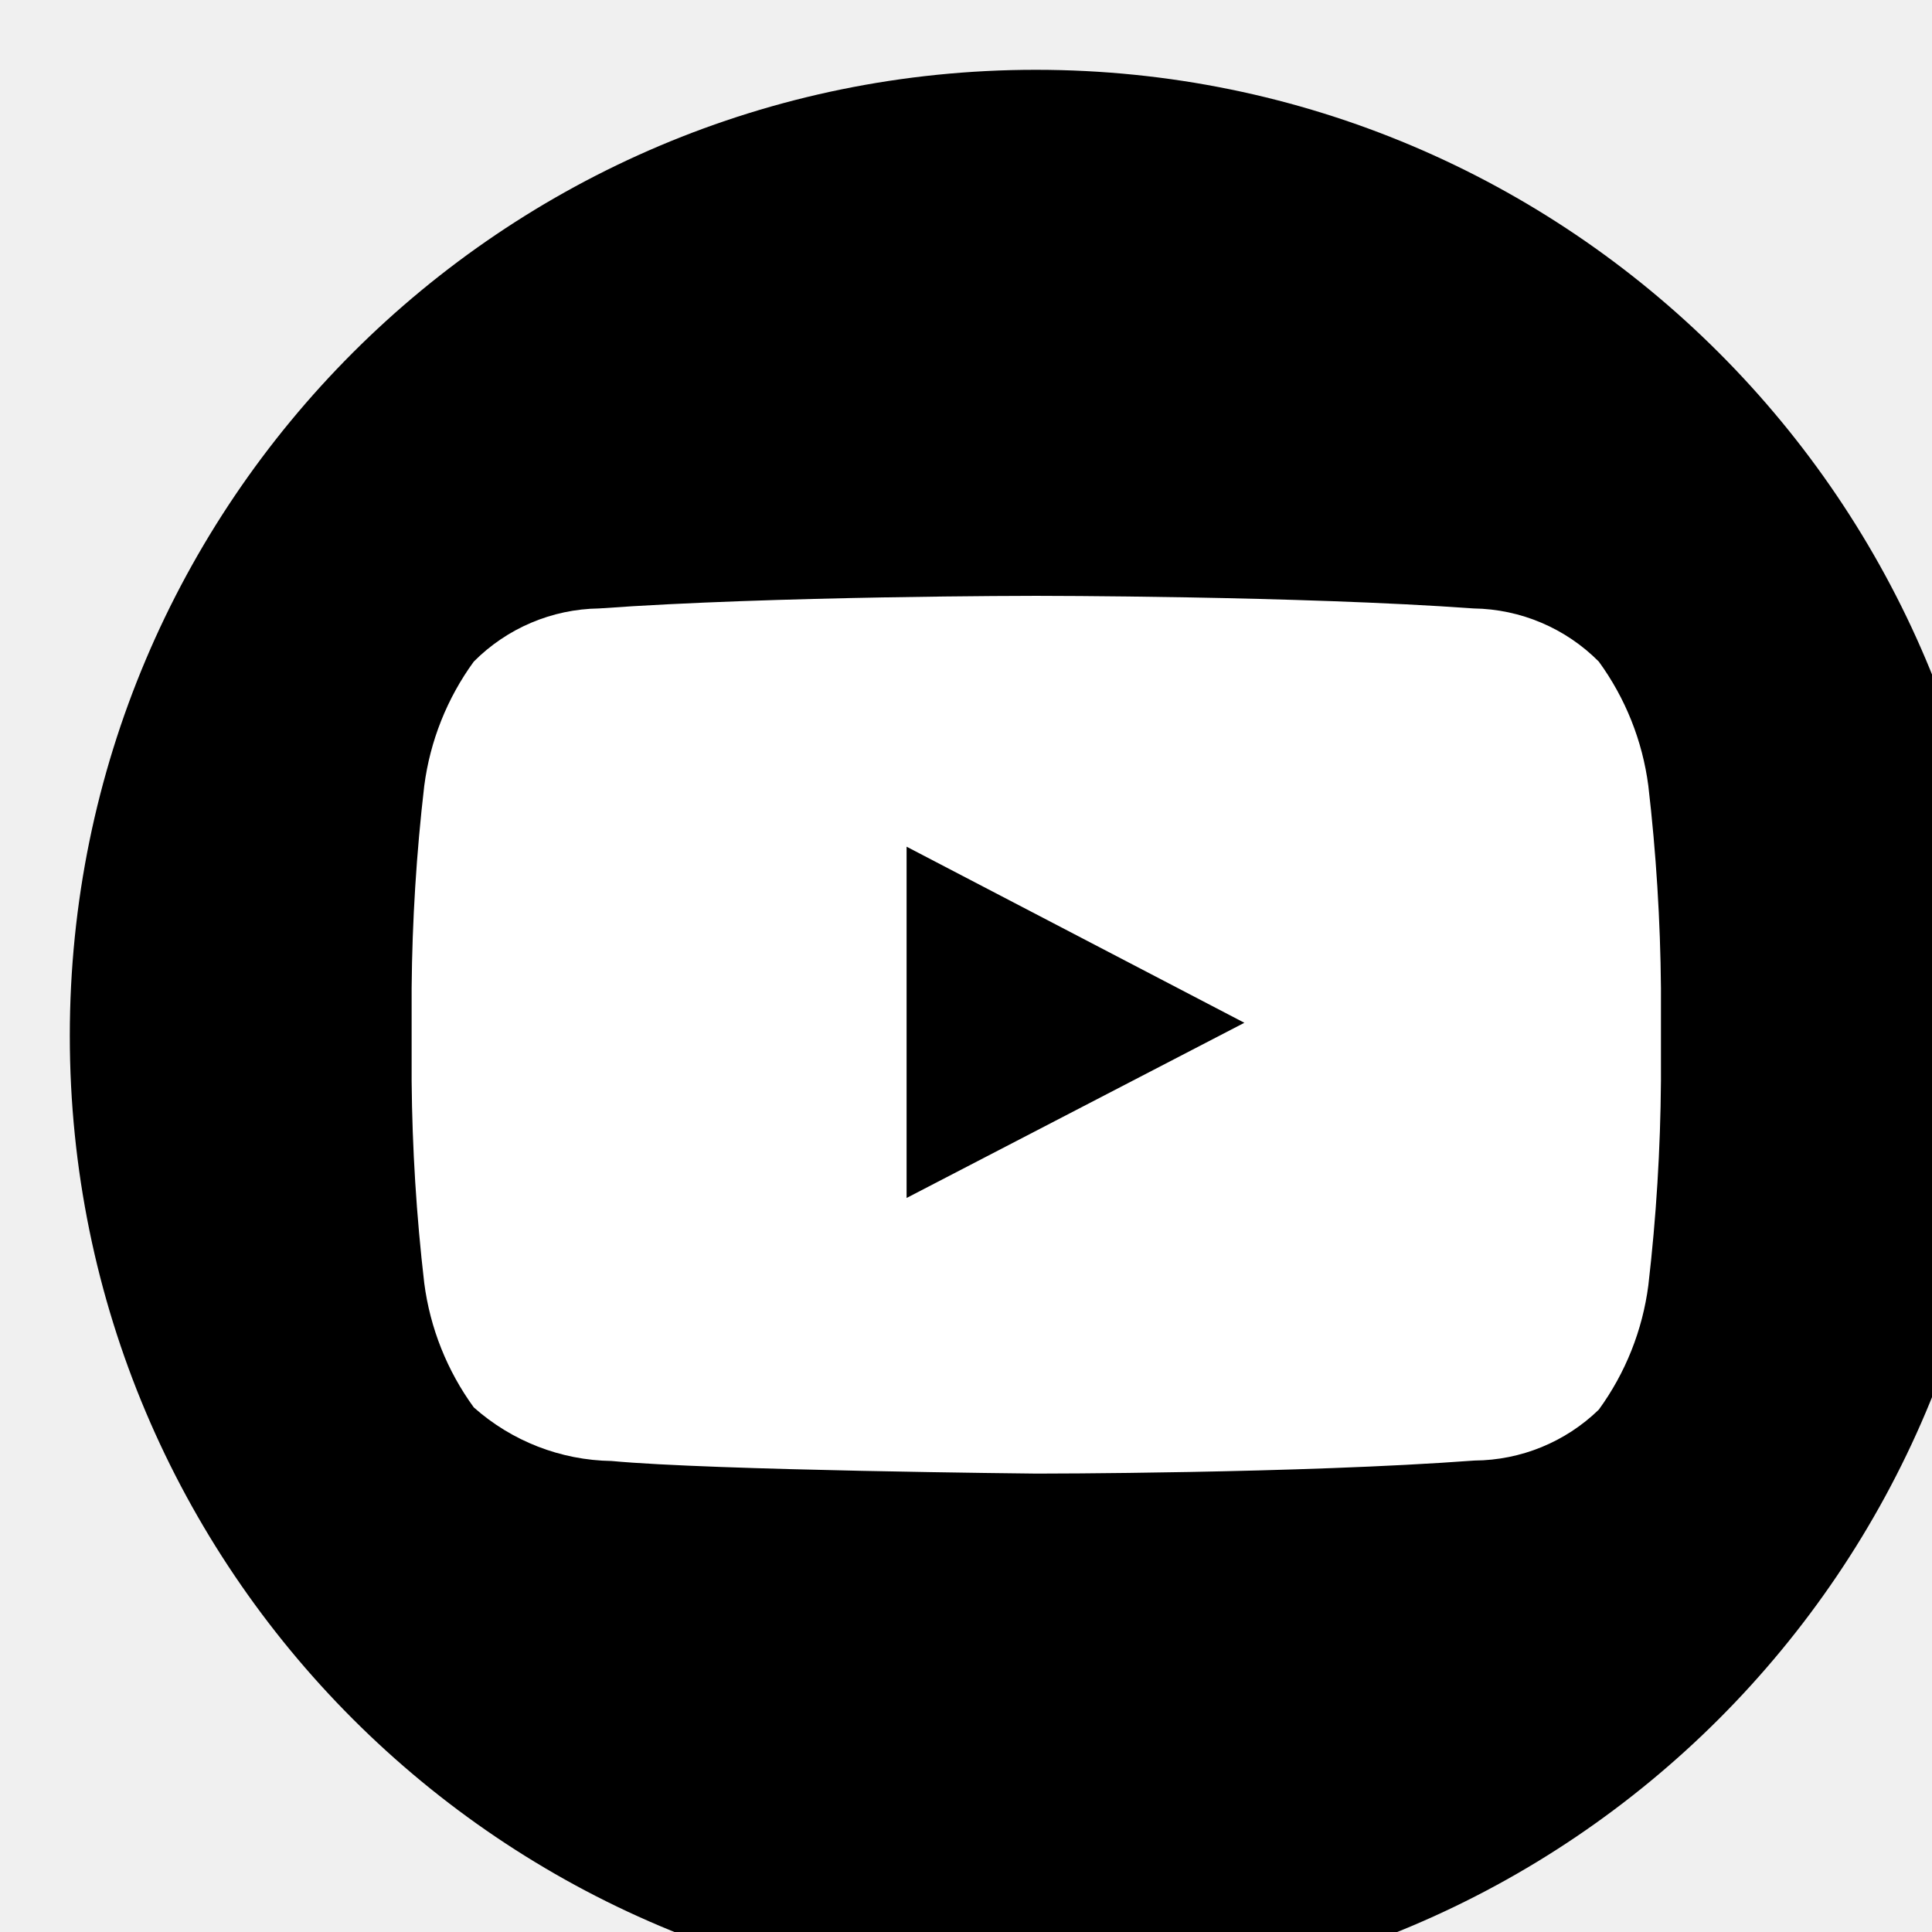
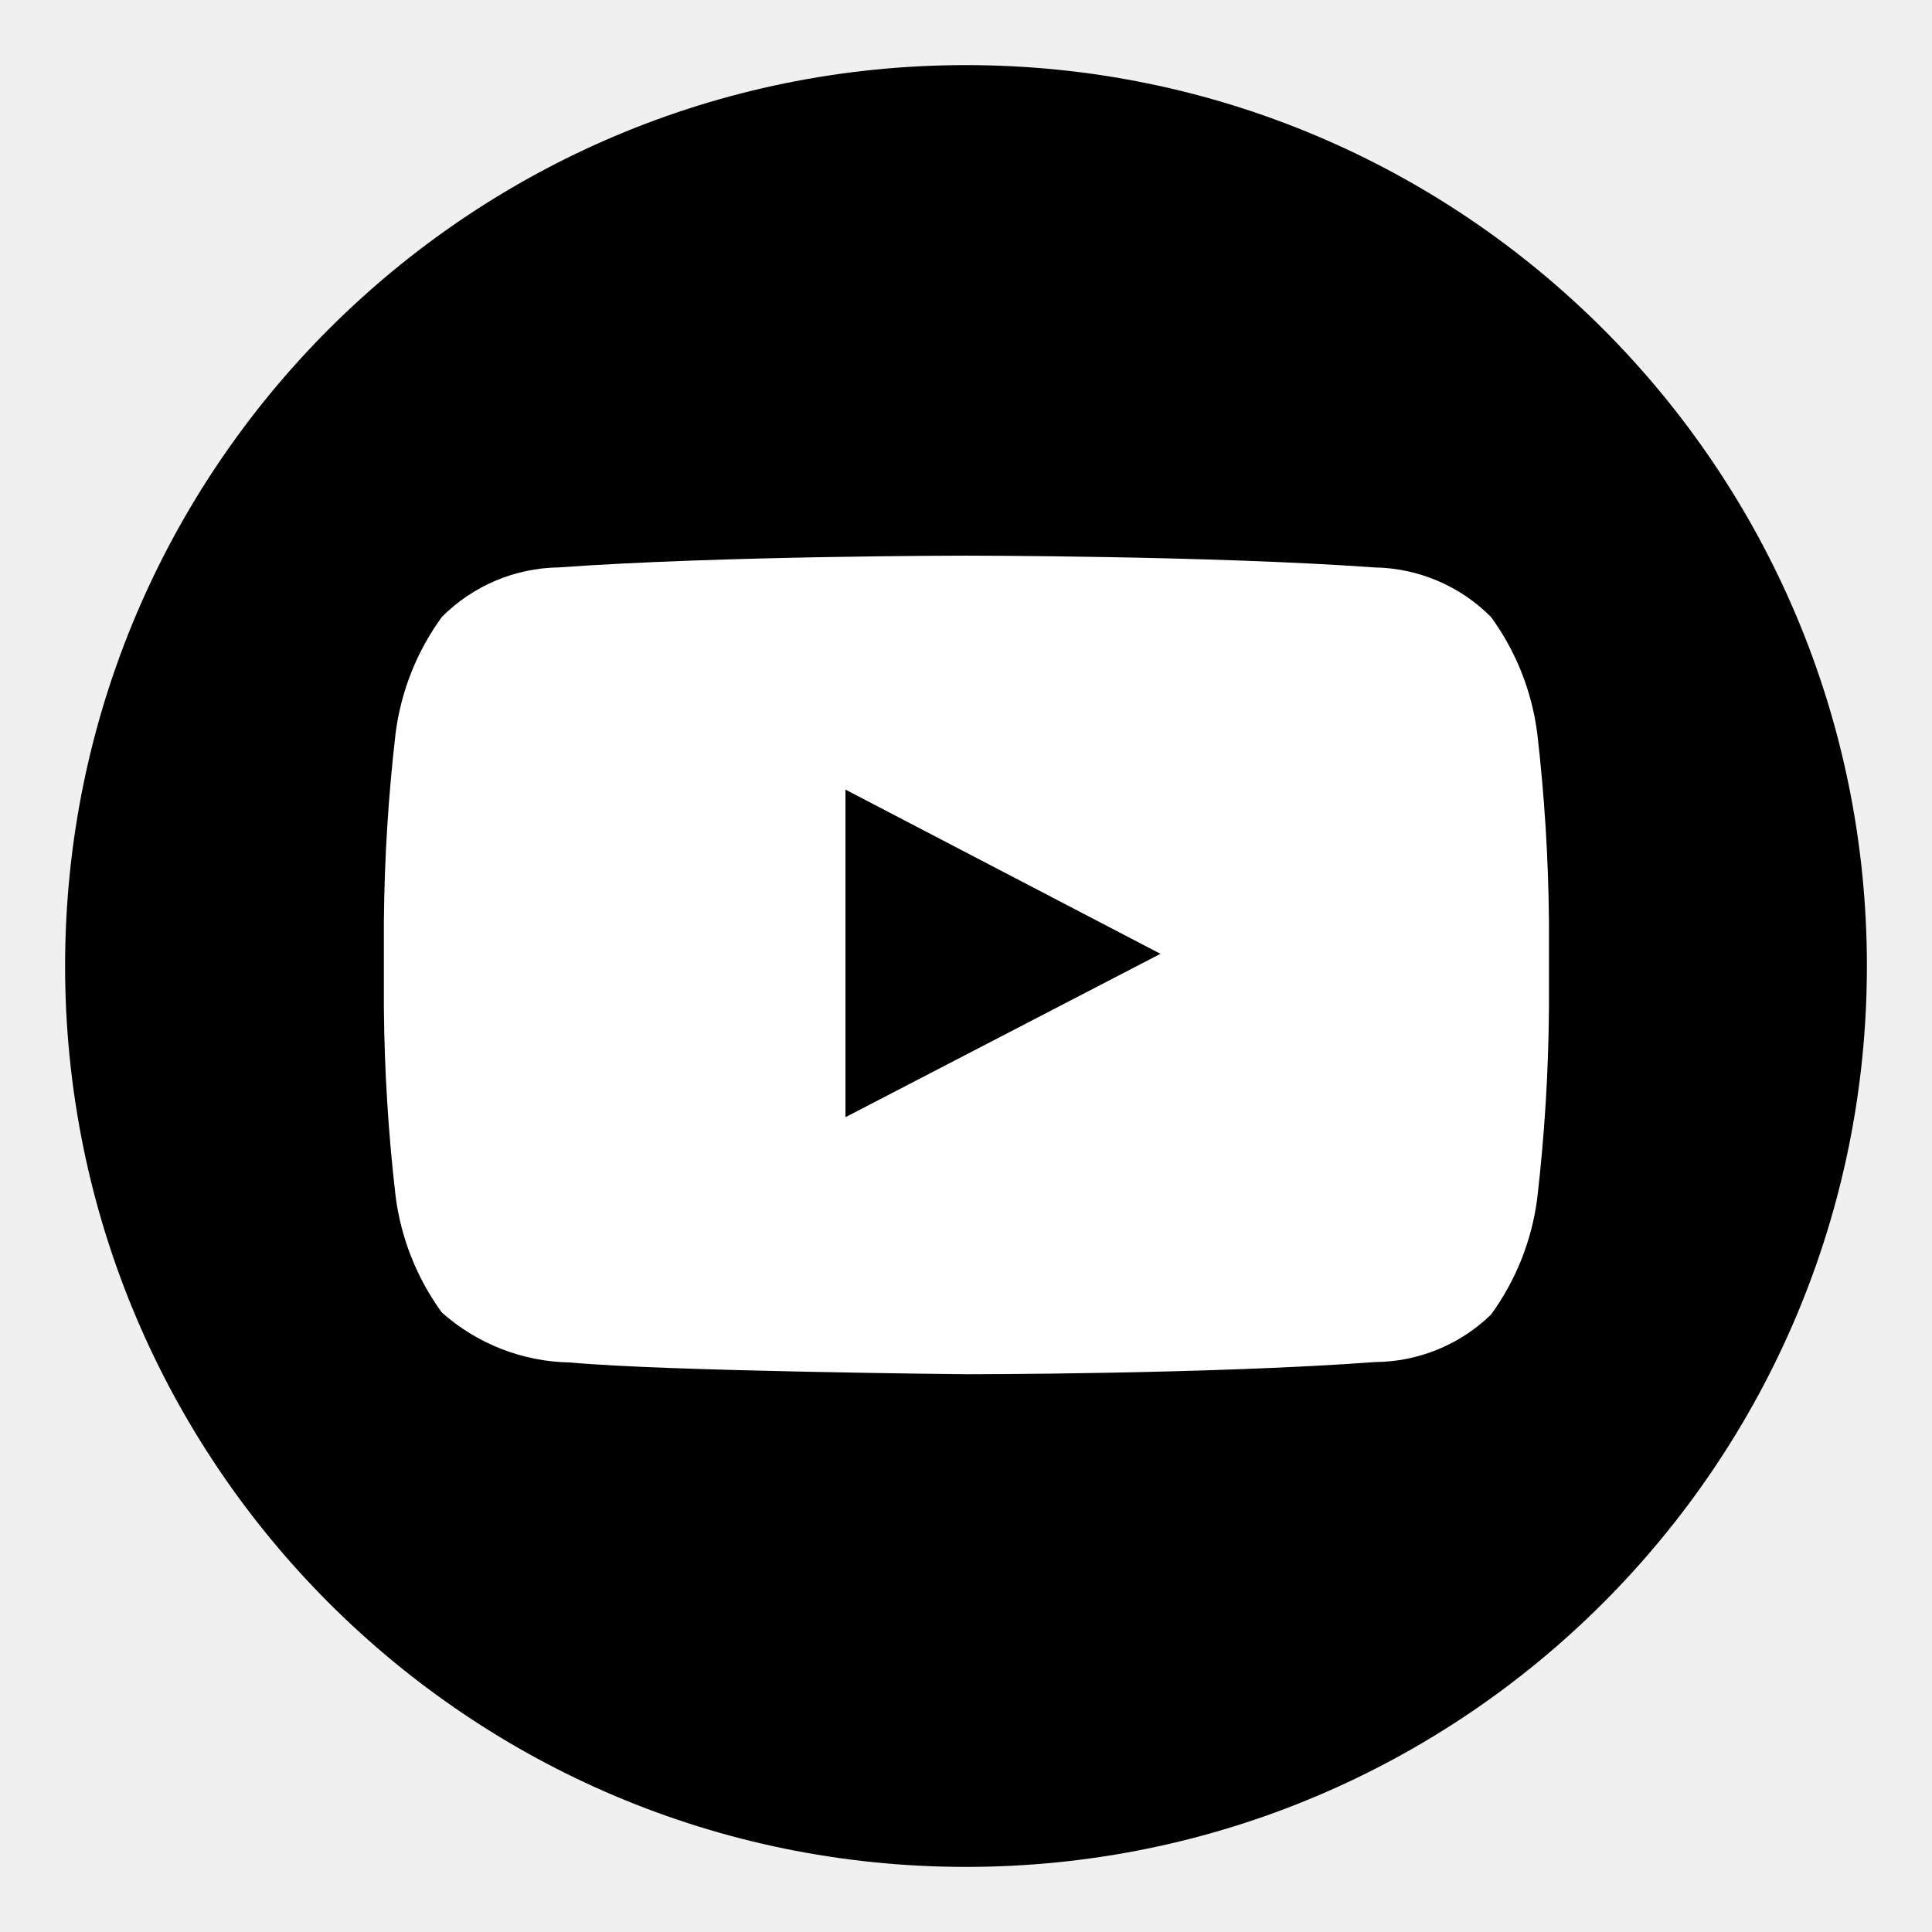
- <svg xmlns="http://www.w3.org/2000/svg">
+ <svg xmlns="http://www.w3.org/2000/svg" height="46" width="46" preserveaspectratio="none">
  <circle cx="23" cy="23" r="21.45" />
  <path fill="white" d="M36.6,17.45a6,6,0,0,0-1.1-2.76,4,4,0,0,0-2.78-1.18c-3.88-.28-9.71-.28-9.71-.28h0s-5.83,0-9.71.28a4,4,0,0,0-2.78,1.18,6,6,0,0,0-1.1,2.76,42,42,0,0,0-.28,4.49V24a42,42,0,0,0,.28,4.49,6,6,0,0,0,1.1,2.76,4.71,4.71,0,0,0,3.06,1.19c2.22.21,9.44.28,9.44.28s5.83,0,9.72-.29A4,4,0,0,0,35.5,31.3a6,6,0,0,0,1.1-2.76A42,42,0,0,0,36.88,24V21.94A42,42,0,0,0,36.6,17.45ZM20.13,26.6V18.8l7.5,3.91Z" />
</svg>
